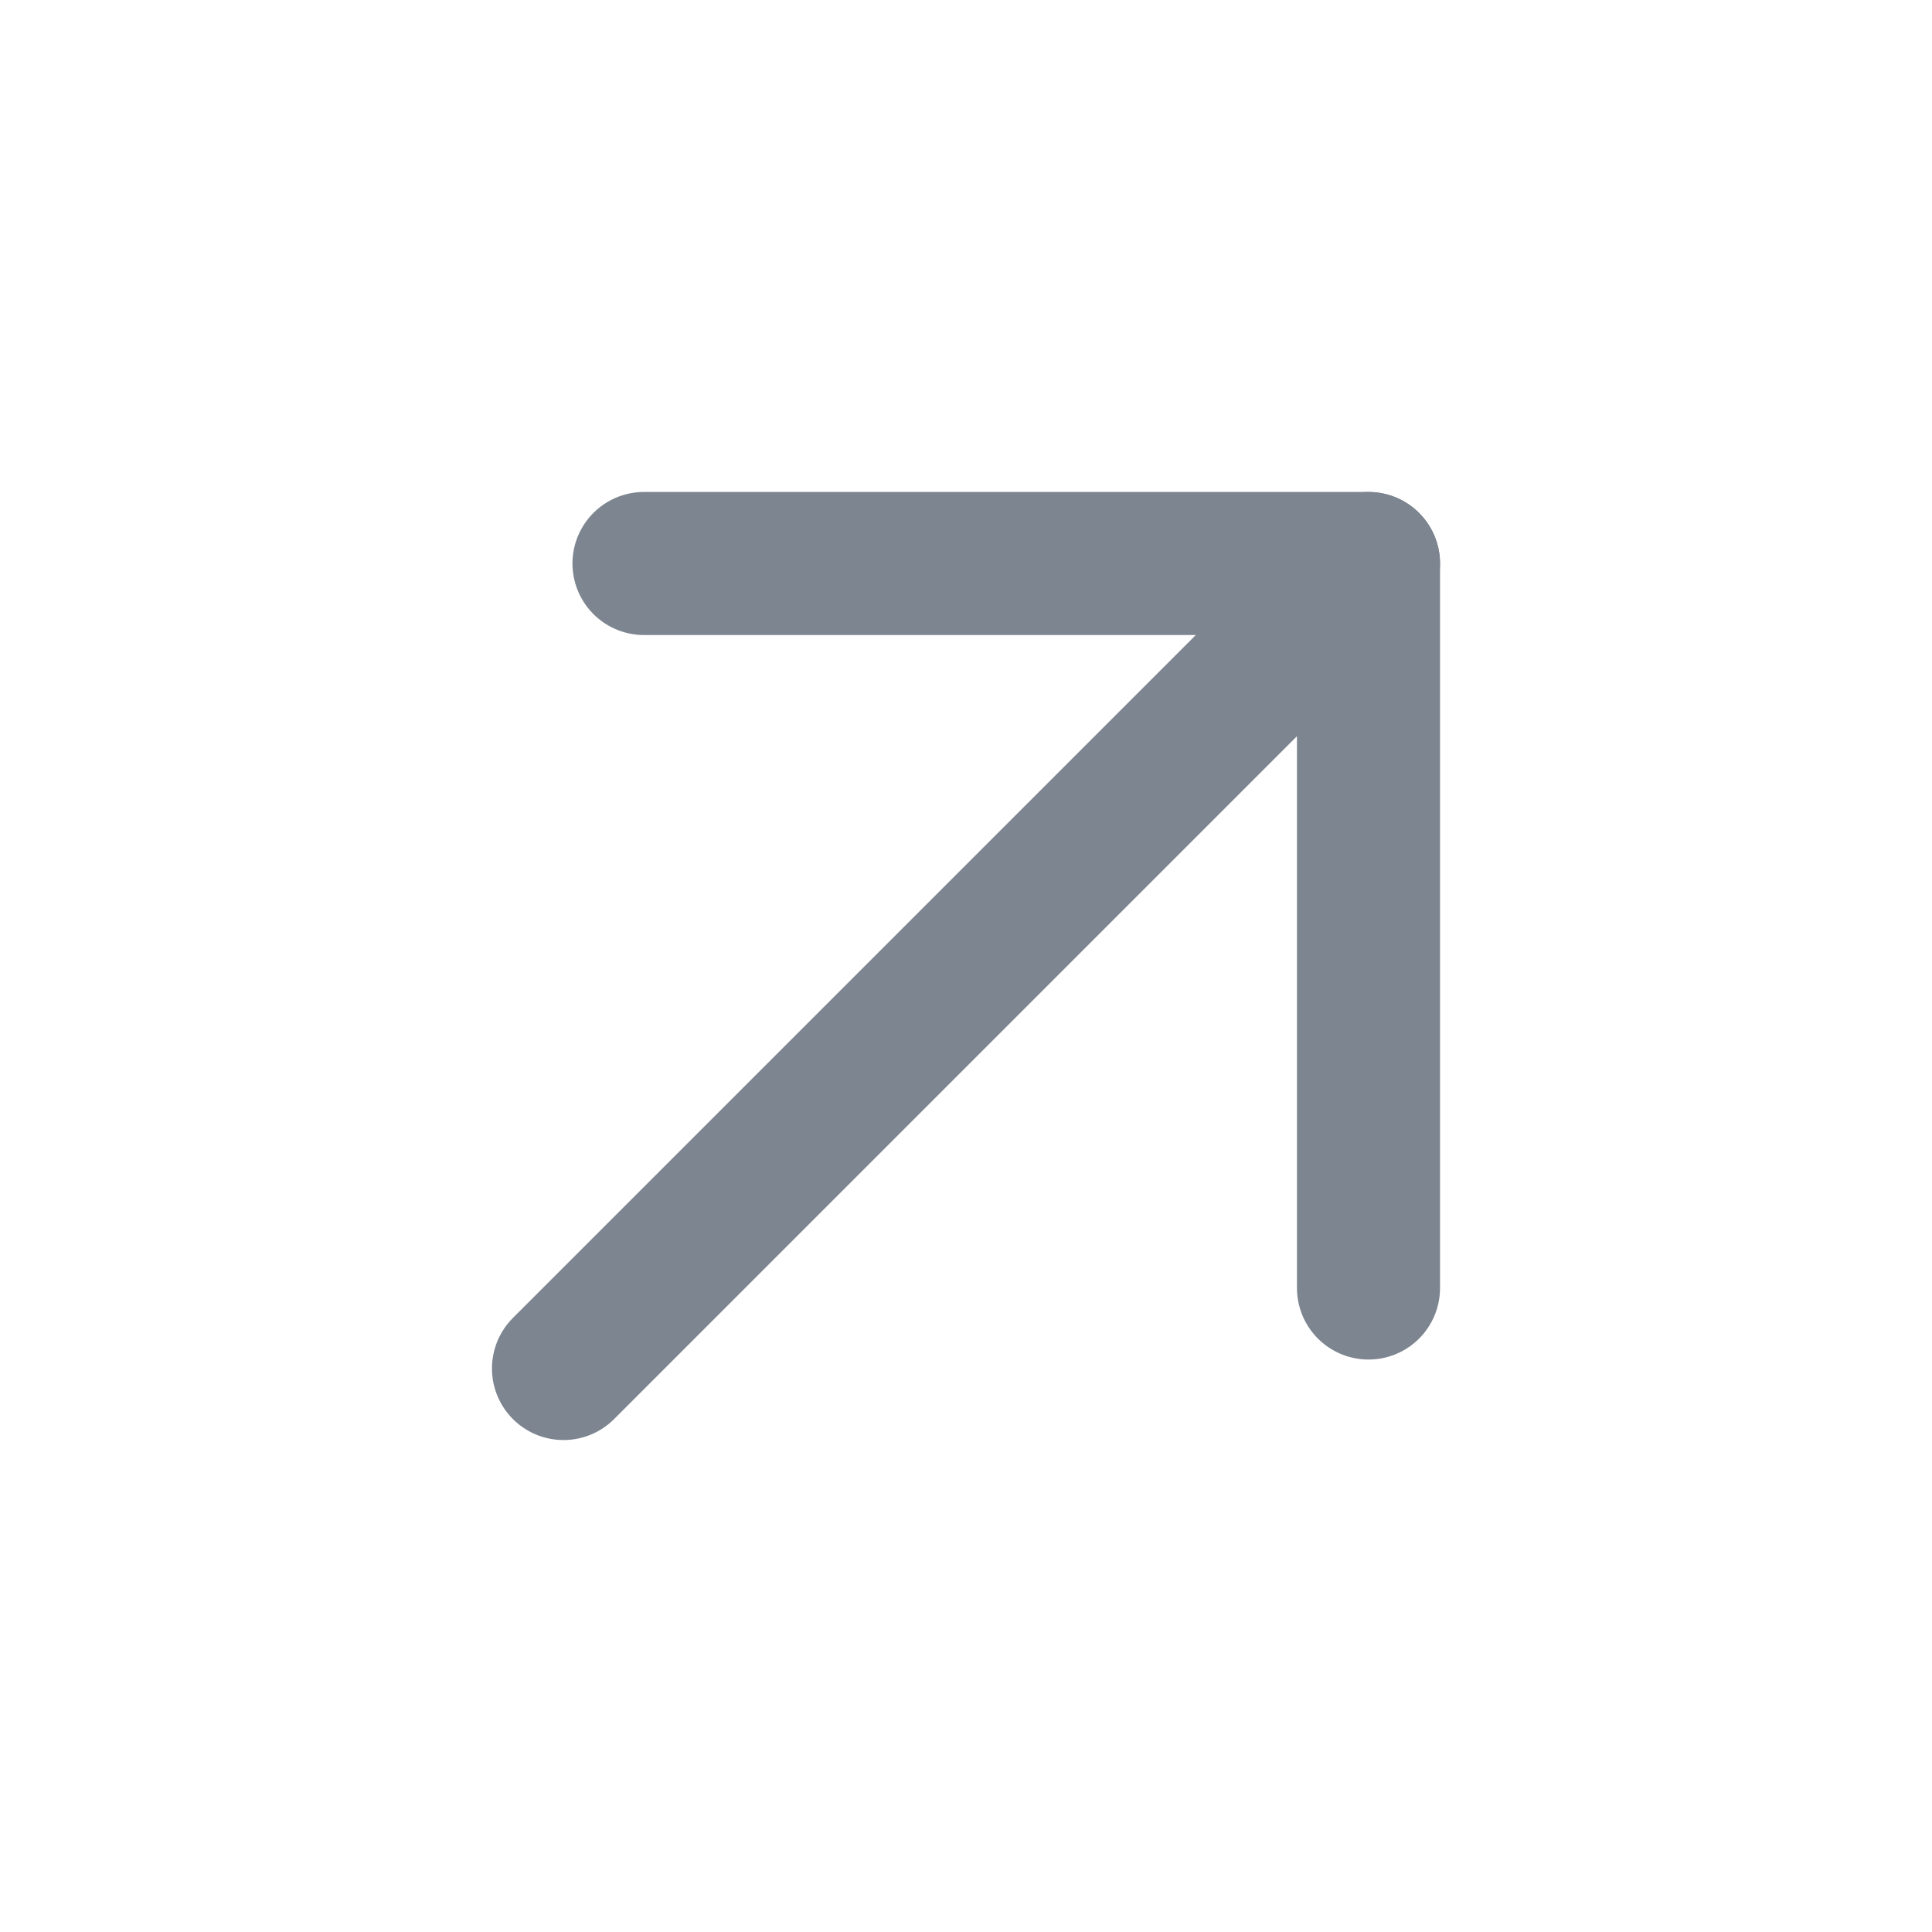
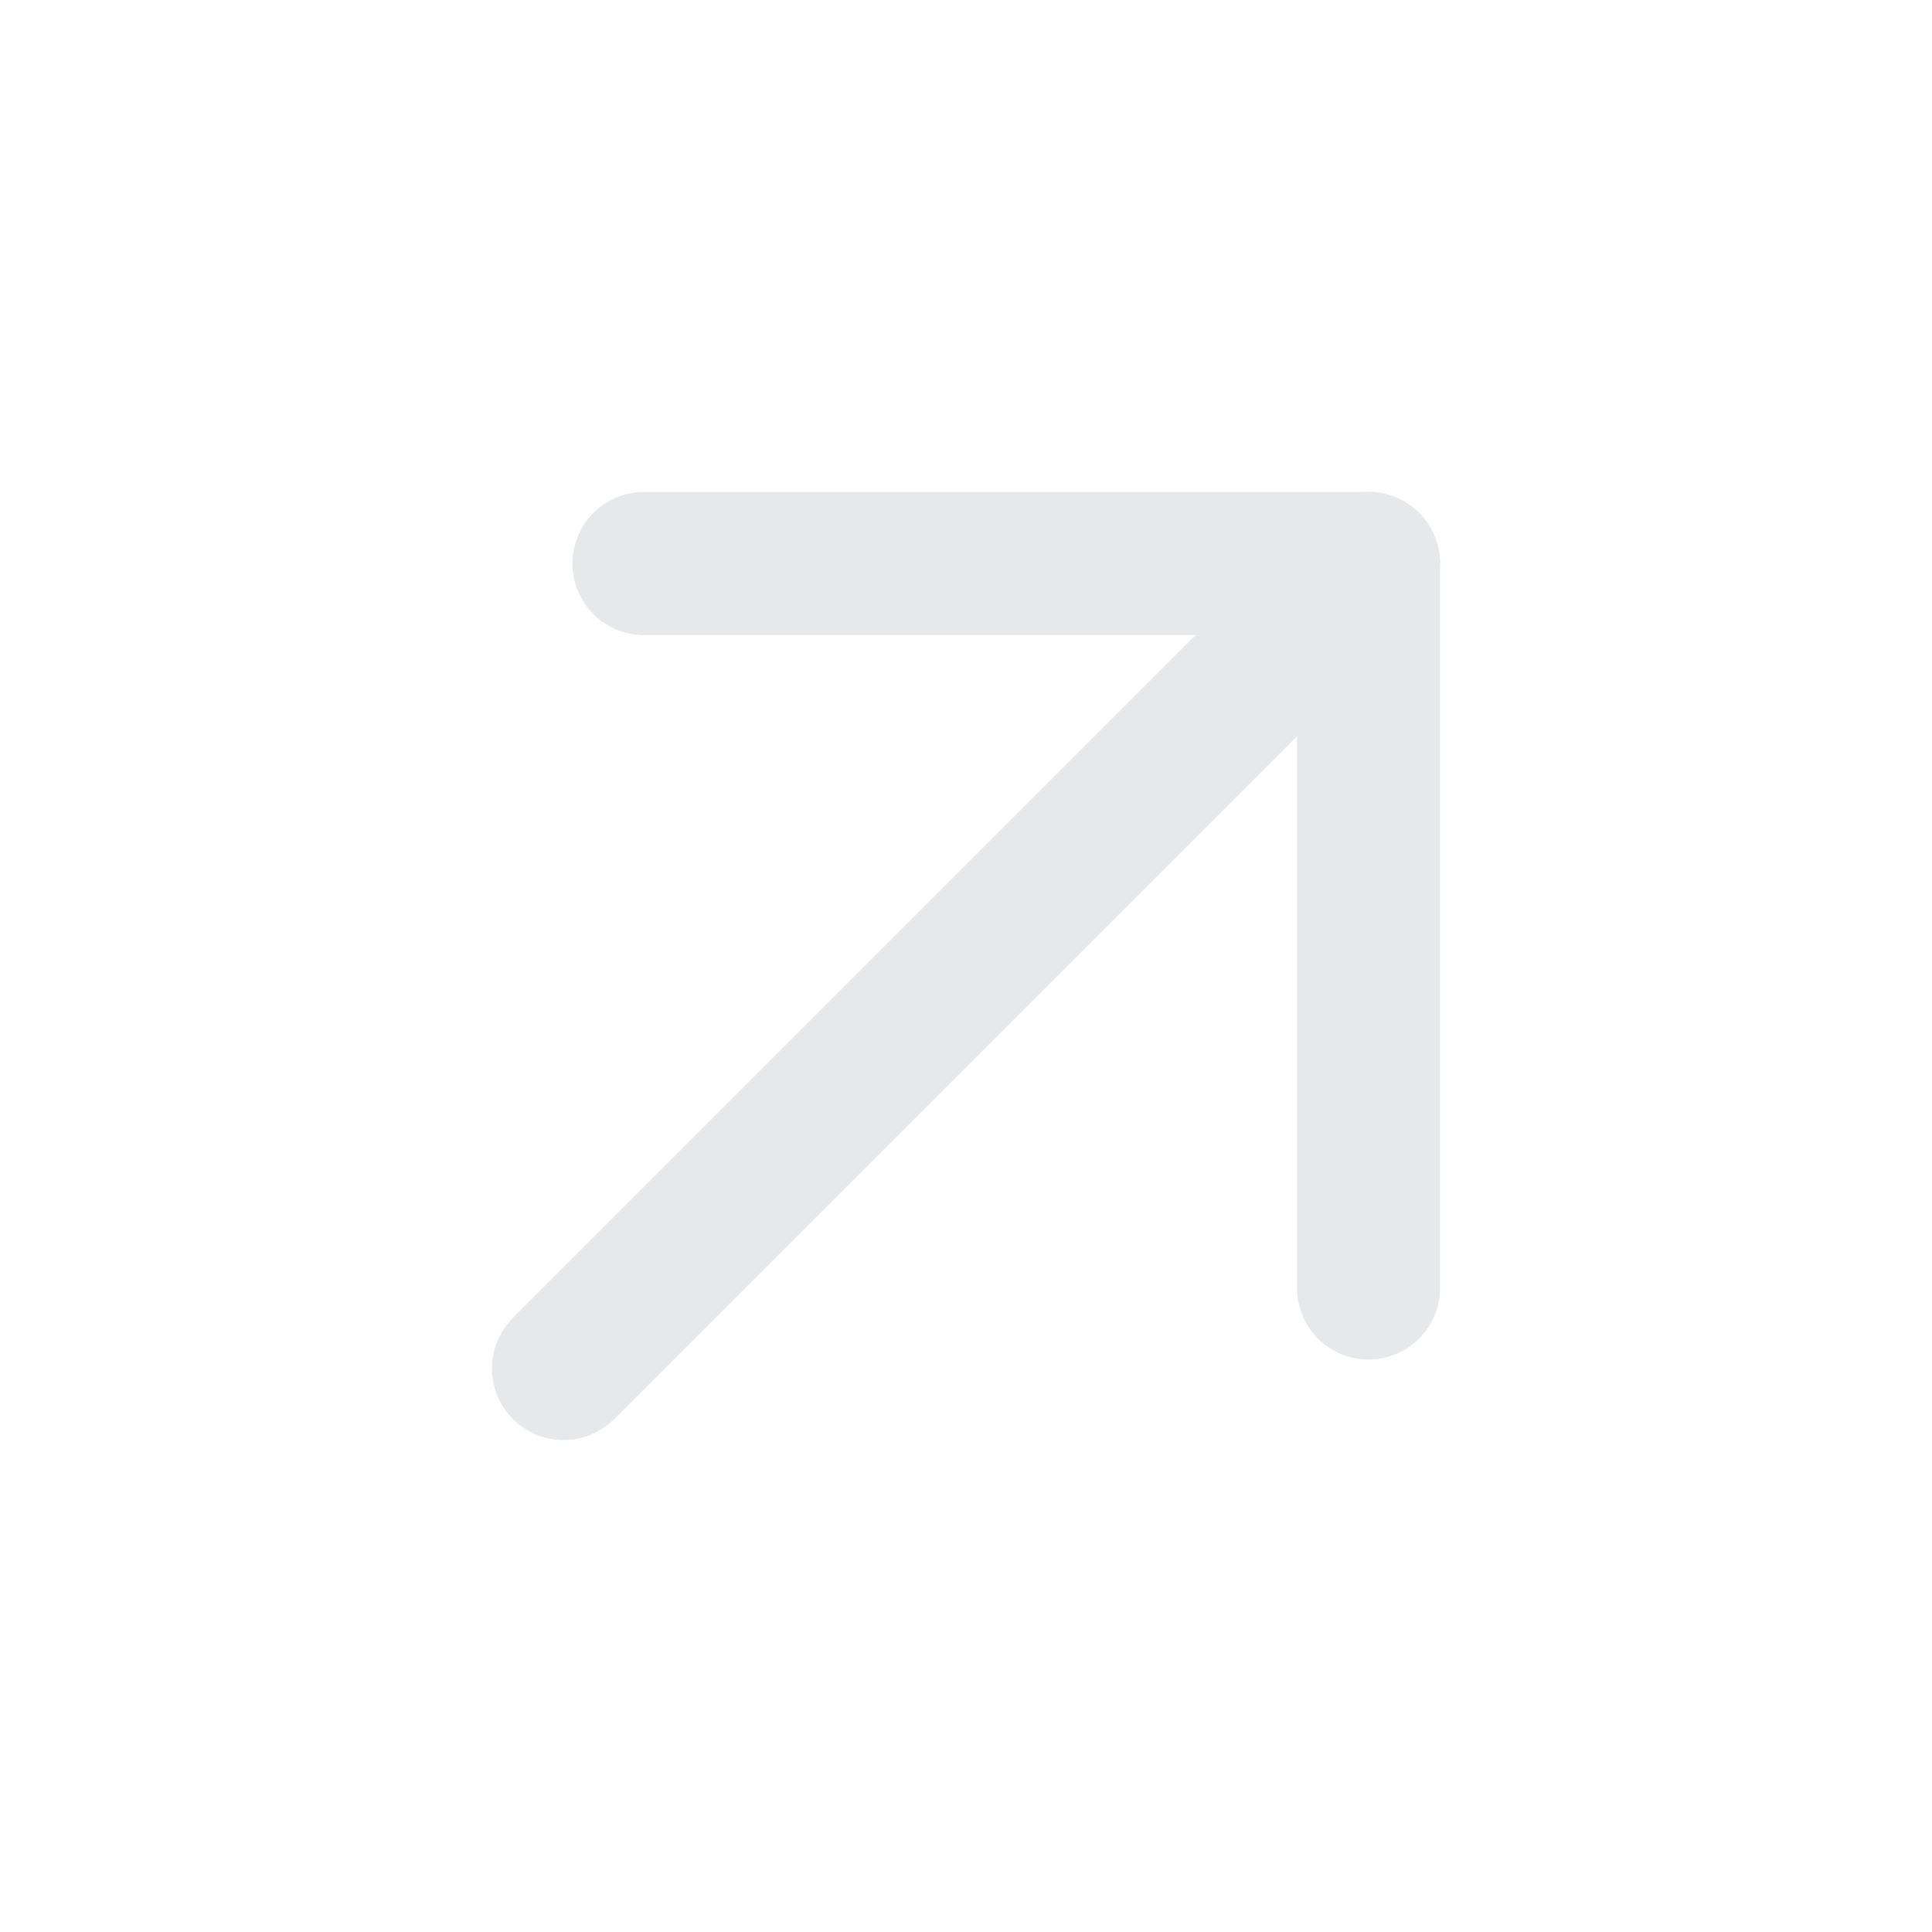
<svg xmlns="http://www.w3.org/2000/svg" preserveAspectRatio="none" overflow="visible" style="display: block;" width="18" height="18" viewBox="0 0 18 18" fill="none">
  <g id="icon/send">
-     <path id="Vector" d="M5.25 12.75L12.75 5.25" stroke-width="1.333" stroke-linecap="round" stroke-linejoin="round" stroke="#7D8590" />
-     <path id="Vector_2" d="M6 5.25H12.75V12" stroke-width="1.333" stroke-linecap="round" stroke-linejoin="round" stroke="#7D8590" />
+     <path id="Vector" d="M5.25 12.75L12.75 5.25" stroke-width="1.333" stroke-linecap="round" stroke-linejoin="round" stroke="#E6E8EA" />
+     <path id="Vector_2" d="M6 5.25H12.75V12" stroke-width="1.333" stroke-linecap="round" stroke-linejoin="round" stroke="#E6E8EA" />
  </g>
</svg>
